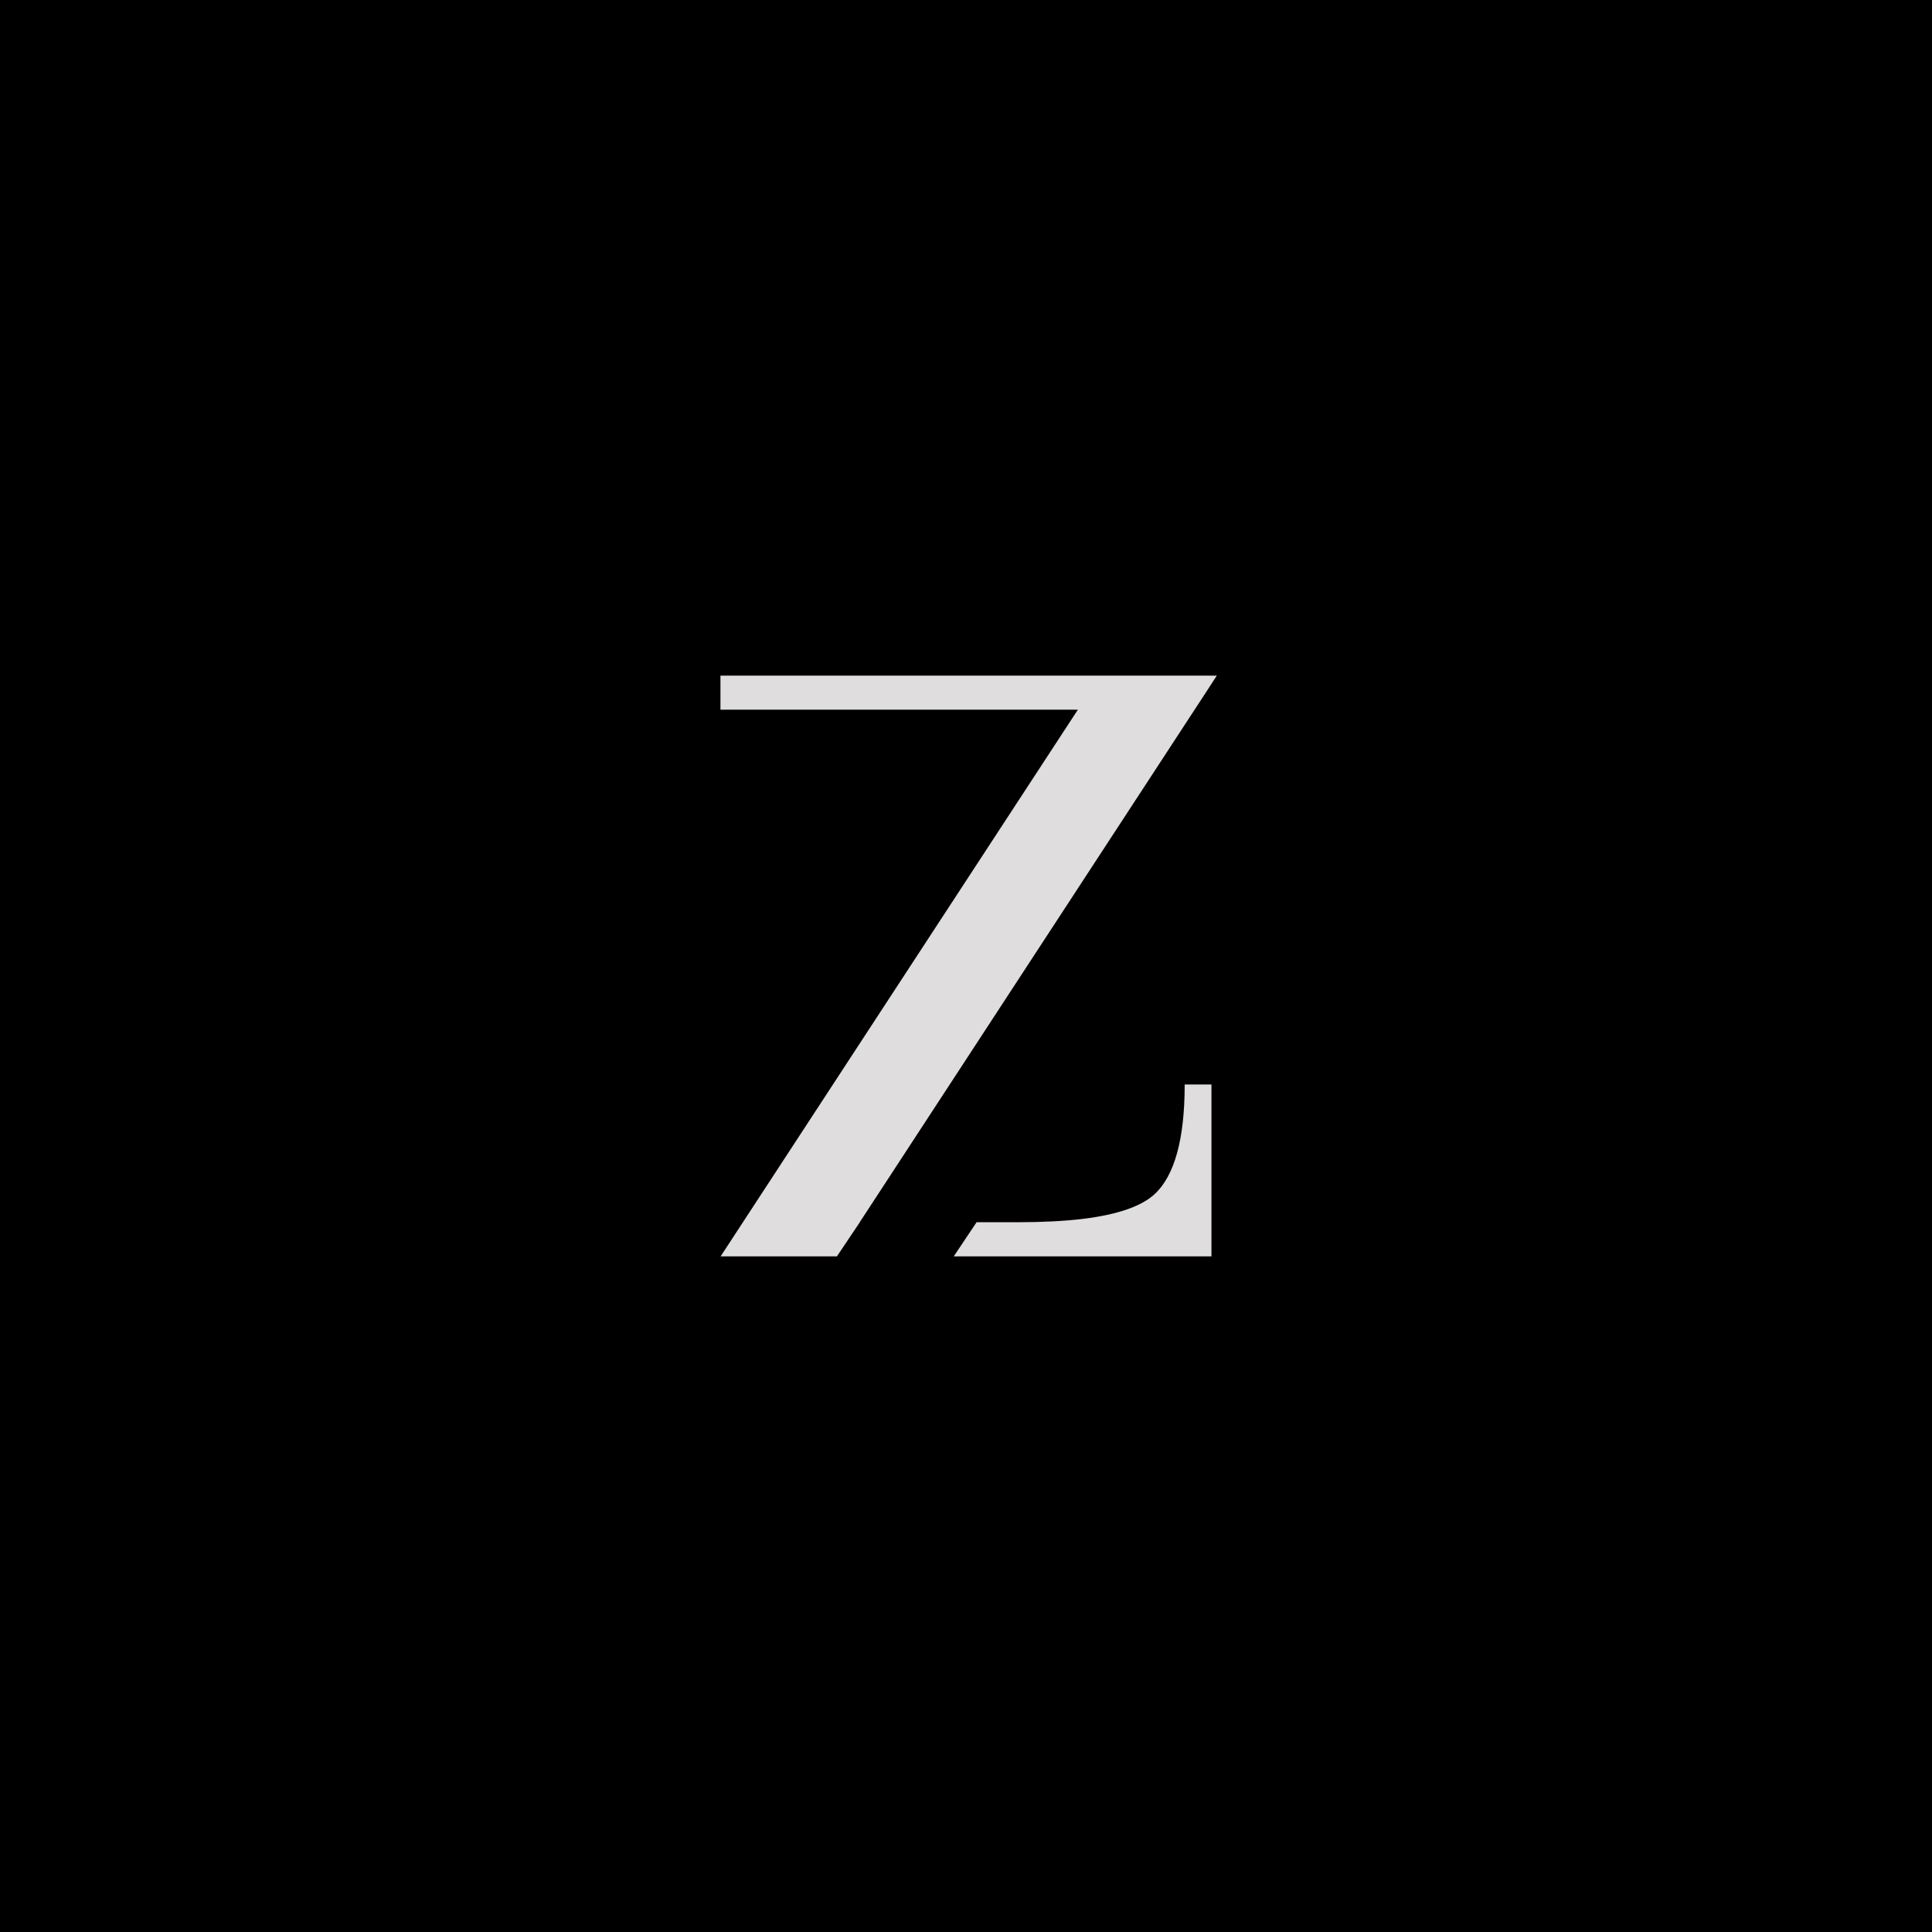
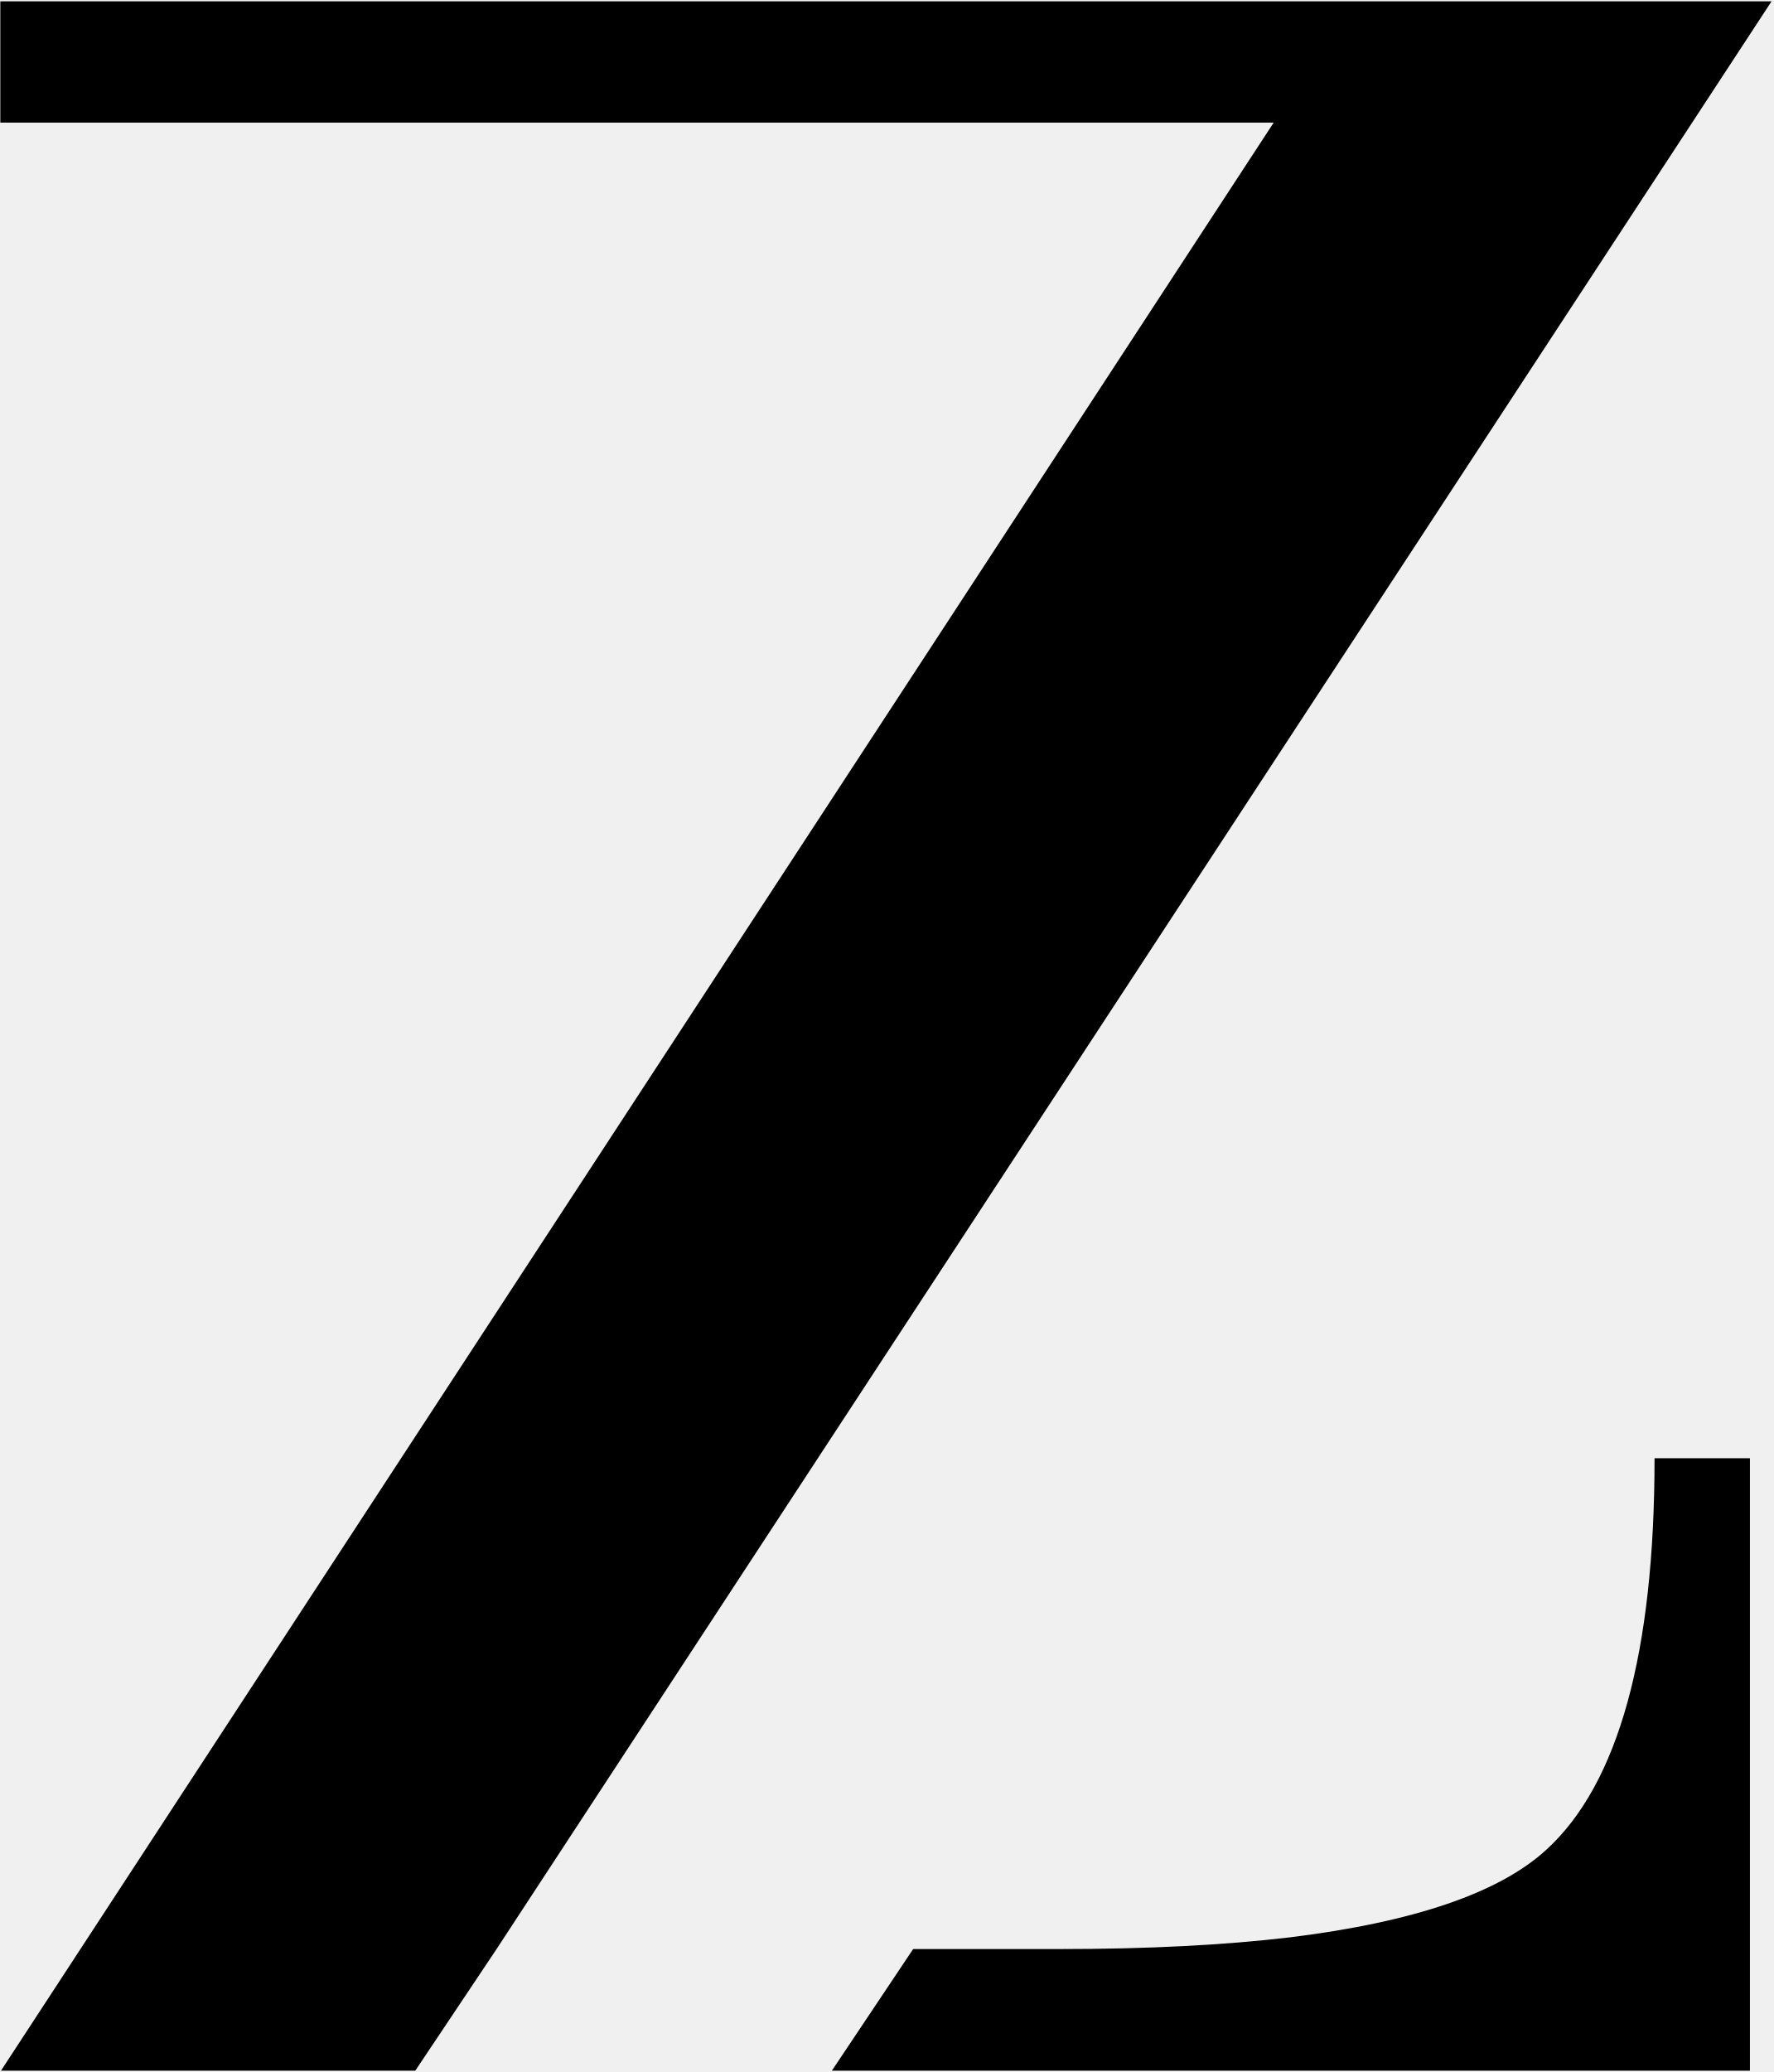
- <svg xmlns="http://www.w3.org/2000/svg" version="1.2" viewBox="0 0 2100 2100" width="2100" height="2100">
+ <svg xmlns="http://www.w3.org/2000/svg" version="1.2" viewBox="0 0 541 632" width="541" height="632">
  <style>
		.s0 { fill: #000000 } 
		.s1 { fill: #ffffff } 
		.s2 { fill: #dfdddd } 
	</style>
  <g id="_Artboards_">
	</g>
  <g id="Layer 1">
    <g id="&lt;Group&gt;">
-       <path id="&lt;Path&gt;" class="s0" d="m0 0h2100v2100h-2100z" />
-       <path id="&lt;Path&gt;" class="s1" d="m-2100 0h2100v2100h-2100z" />
-       <path id="&lt;Compound Path&gt;" fill-rule="evenodd" class="s2" d="m1322.6 734.4l-9.6 14.8-136.1 208.3-242.4 371h0.1l-24.9 37.1h-126.4l388.3-594.2h-388.5v-37zm-67.7 563.7c21.8-20.1 32.8-60 32.8-119.3h29.1v186.8h-140v-40.7c37.7-4.6 63.7-13.6 78.1-26.8zm-148.7 30.4h-44.7l-24.8 37.1h140.1v-40.7q-30.3 3.6-70.6 3.6z" />
-       <path id="&lt;Compound Path&gt;" fill-rule="evenodd" class="s0" d="m-776.5 734.4l-146.6 223.9-242.4 370.2-24.8 37.1h-126.4l388.3-594.2h-388.5v-37zm-68.6 563.7c21.9-20.1 32.9-60 32.9-119.3h29.1v186.8h-140.1v-40.7c37.8-4.7 63.8-13.6 78.1-26.8zm-148.6 30.4h-44.7l-24.8 37.1h140v-40.7q-30.2 3.6-70.5 3.6z" />
+       <path id="&lt;Path&gt;" class="s0" d="m1317-734h2100v2100h-2100z" />
+       <path id="&lt;Path&gt;" class="s1" d="m5905 1254h2100v2100h-2100z" />
+       <path id="&lt;Compound Path&gt;" fill-rule="evenodd" class="s2" d="m2639.6 0.4l-9.6 14.8-136.1 208.3-242.4 371h0.1l-24.9 37.1h-126.4l388.3-594.2h-388.5v-37zm-67.7 563.7c21.8-20.1 32.8-60 32.8-119.3h29.1v186.8h-140v-40.7c37.7-4.6 63.7-13.6 78.1-26.8zm-148.7 30.4h-44.7l-24.8 37.1h140.1v-40.7q-30.3 3.6-70.6 3.6z" />
+       <path id="&lt;Compound Path&gt;" fill-rule="evenodd" class="s0" d="m540.5 0.4l-146.6 223.9-242.4 370.2-24.8 37.1h-126.4l388.3-594.2h-388.5v-37zm-68.6 563.7c21.9-20.1 32.9-60 32.9-119.3h29.1v186.8h-140.1v-40.7c37.8-4.7 63.8-13.6 78.1-26.8zm-148.6 30.4h-44.7l-24.8 37.1h140v-40.7q-30.2 3.6-70.5 3.6z" />
    </g>
  </g>
</svg>
